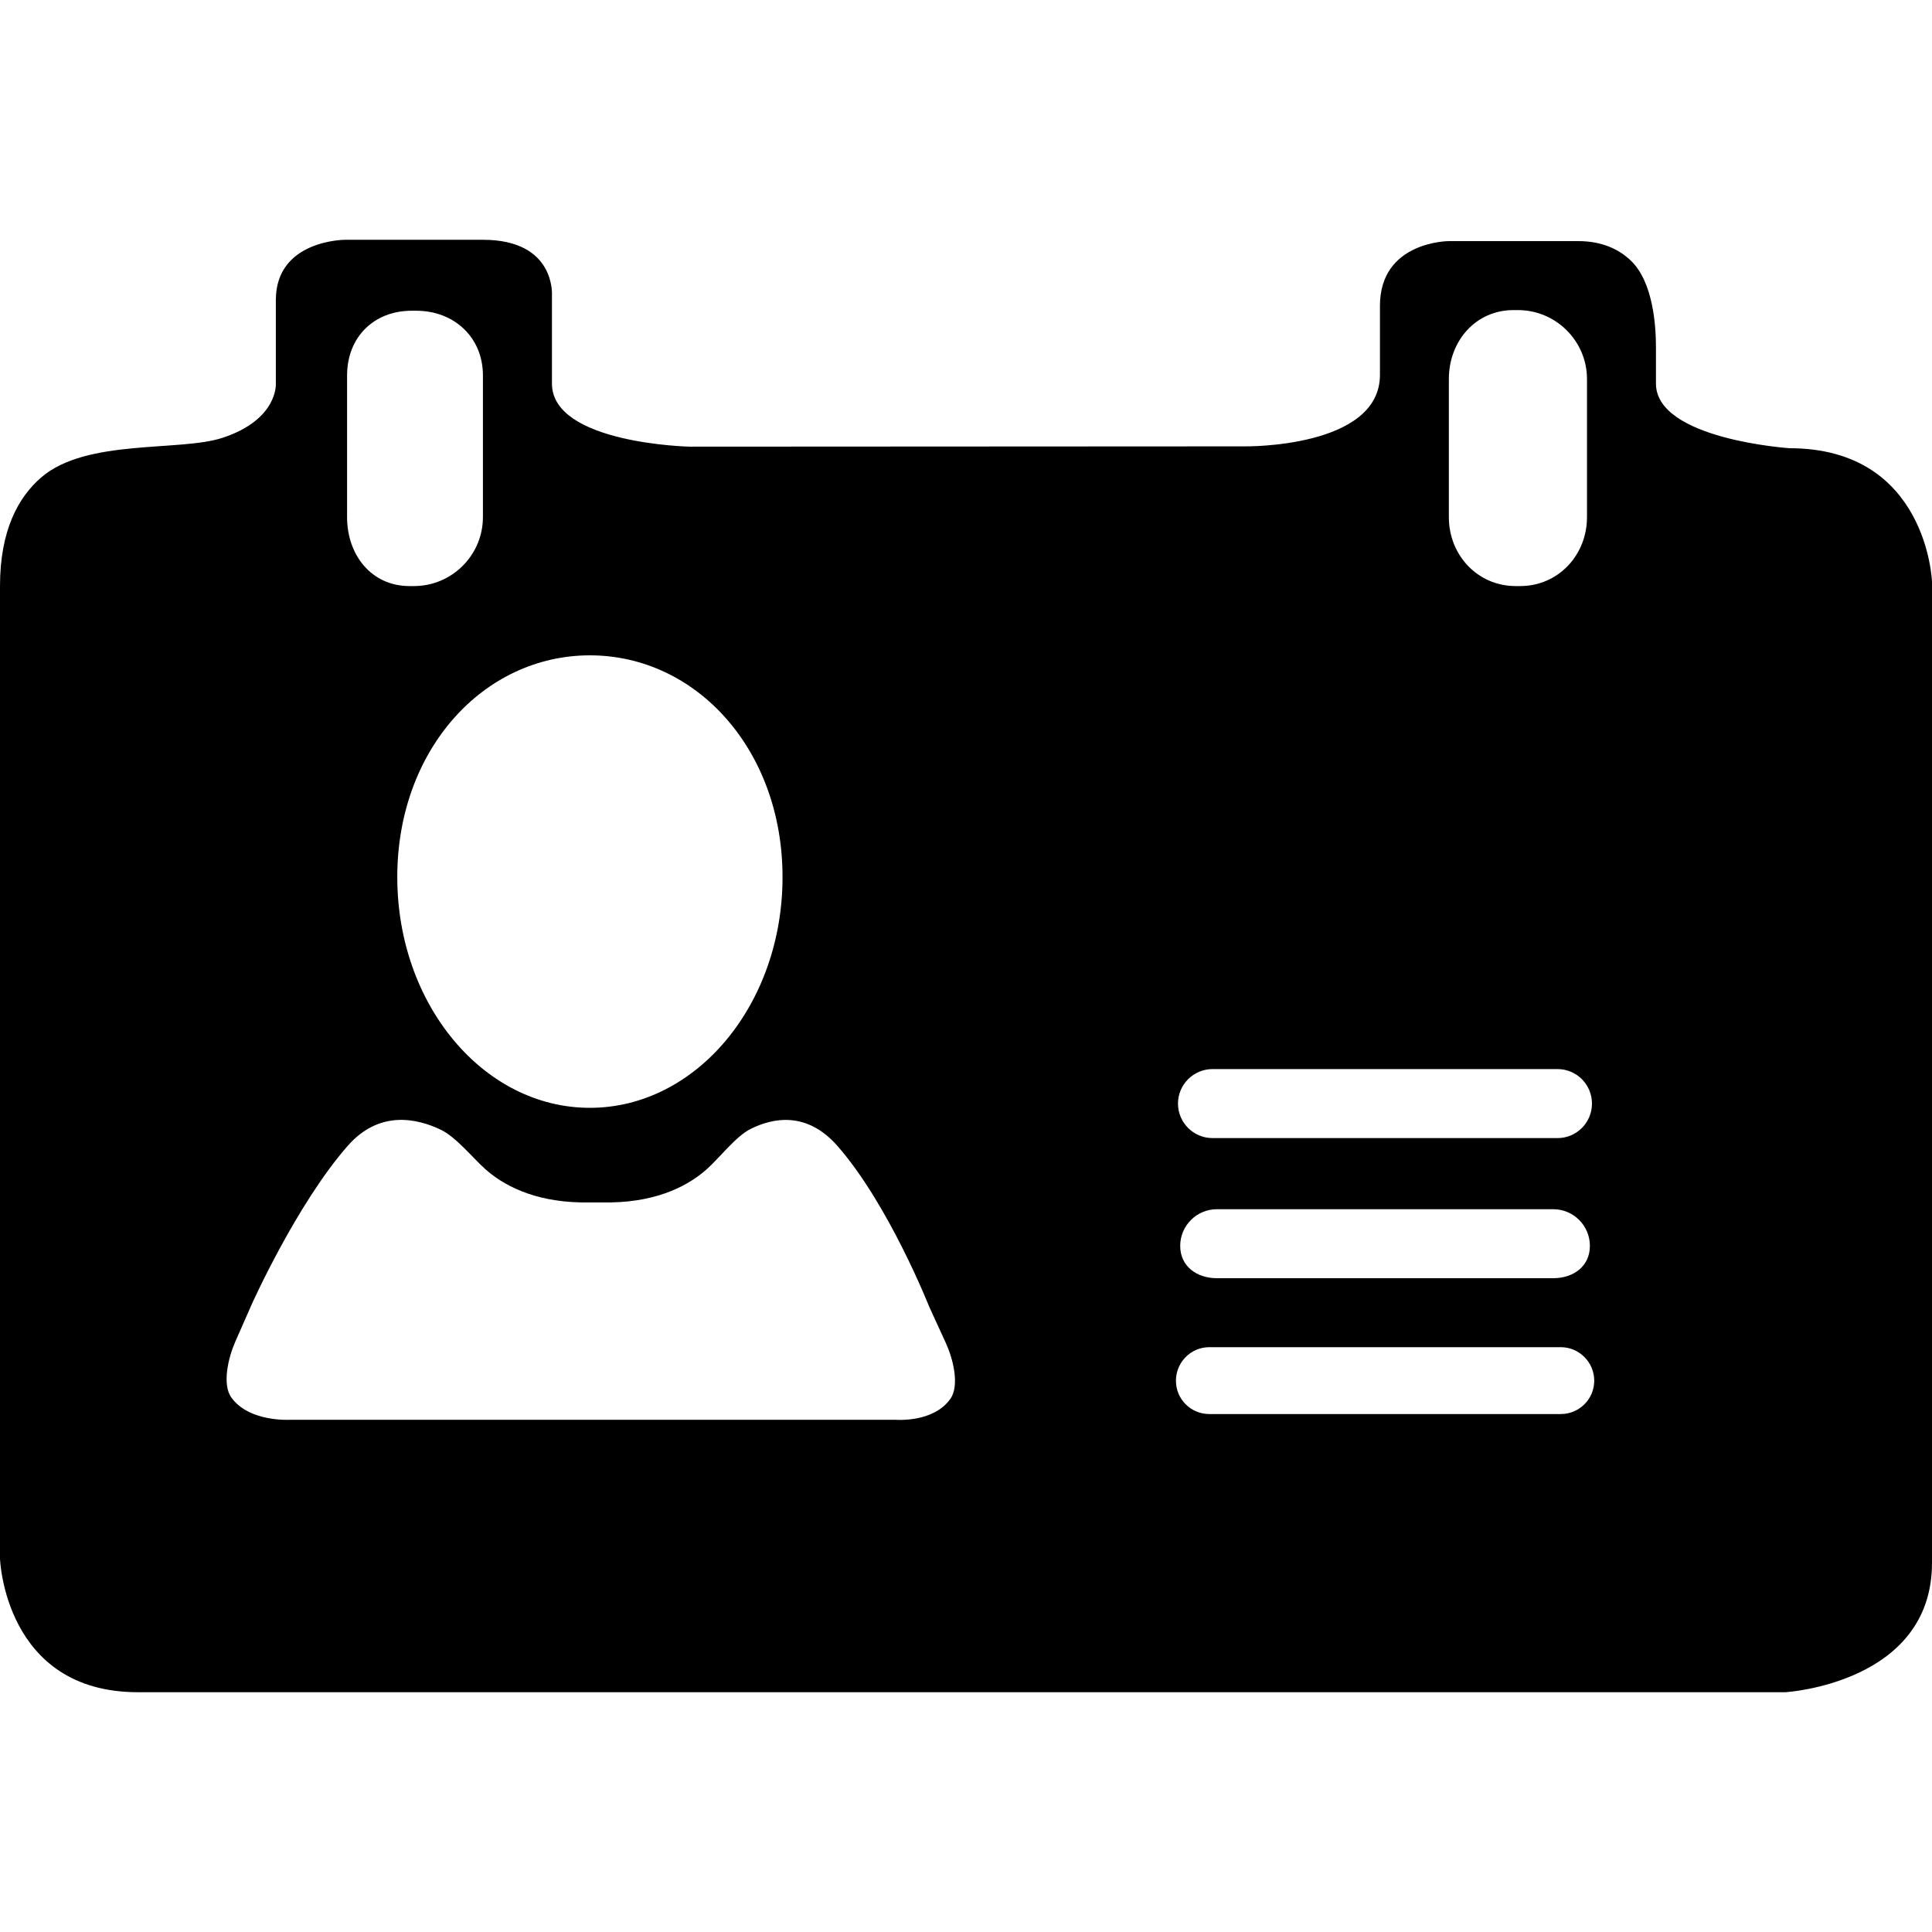
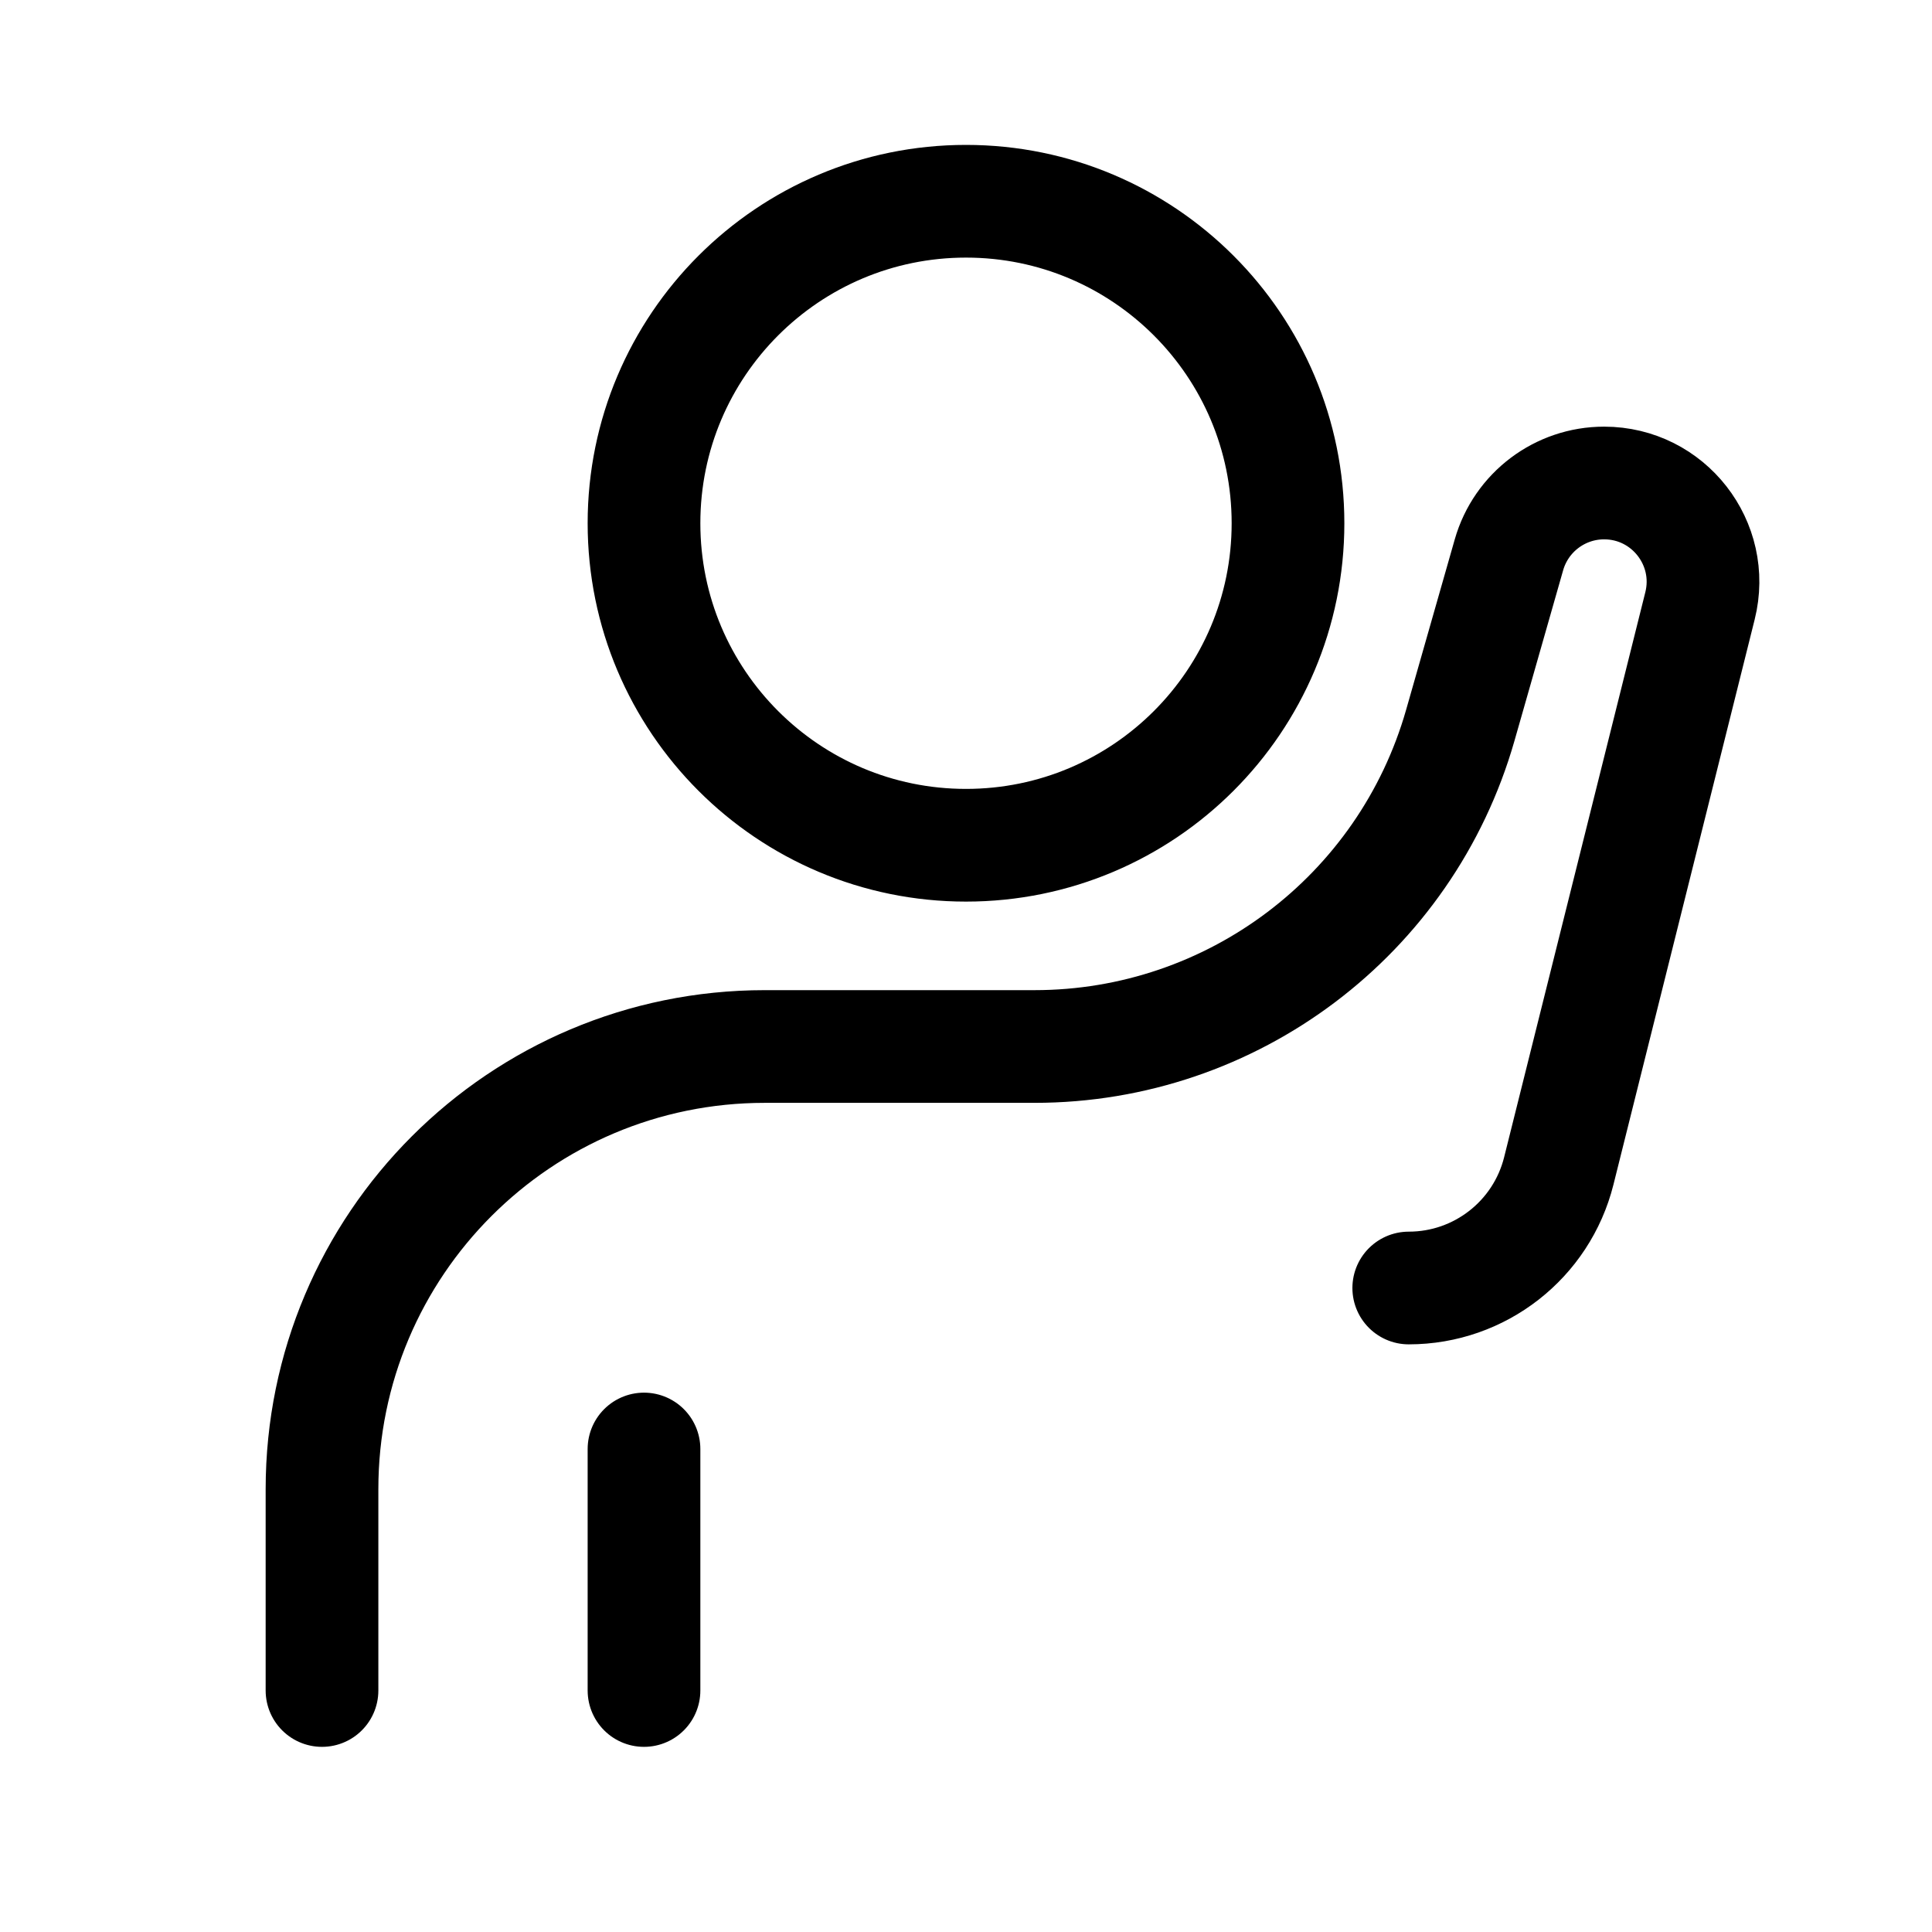
- <svg xmlns="http://www.w3.org/2000/svg" version="1.1" id="Capa_1" viewBox="0 0 293.709 293.709" xml:space="preserve">
-   <g>
-     <path style="currentColor" d="M251.742,58.307c0,0,0-2.502,0-5.58s-0.386-9.894-3.878-13.168c-1.757-1.648-4.297-2.904-7.93-2.904   h-19.668c0,0-10.481,0-10.481,9.834V56.98c0,11.166-20.511,10.878-20.511,10.878l-84.469,0.044c0,0-20.897-0.462-20.897-9.589   V44.954c0,0,0.658-8.501-10.492-8.501H52.449c0,0-10.514,0-10.514,9.159v12.706c0,0,0.375,5.461-8.126,8.246   c-6.478,2.121-20.641,0.109-27.489,5.972C2.768,75.57,0,80.65,0,89.097v147.839c0,0,0.647,20.32,20.973,20.32h250.436   c0,0,22.3-1.305,22.3-19.662V88.45c0,0-0.68-20.309-21.647-20.309C272.062,68.135,251.742,66.803,251.742,58.307z M220.26,57.627   c0-5.776,4.068-10.487,9.834-10.487h0.658c5.798,0,10.508,4.71,10.508,10.487v20.989c0,5.776-4.373,10.481-10.171,10.481h-0.658   c-5.798,0-10.171-4.699-10.171-10.481V57.627z M184.335,162.525h52.449c2.888,0,5.232,2.339,5.232,5.254   c0,2.888-2.344,5.238-5.232,5.238h-52.449c-2.888,0-5.254-2.35-5.254-5.238C179.081,164.863,181.447,162.525,184.335,162.525z    M241.701,189.405c0,3.089-2.491,4.911-5.564,4.911h-51.144c-3.073,0-5.575-1.822-5.575-4.911c0-3.073,2.497-5.575,5.575-5.575   h51.144C239.21,183.829,241.701,186.331,241.701,189.405z M89.674,99.627c16.176,0,29.289,14.354,29.289,33.711   c0,19.363-13.114,35.077-29.289,35.077s-29.278-15.713-29.278-35.077C60.395,113.981,73.498,99.627,89.674,99.627z M52.764,57.072   c0-5.776,4.036-9.834,9.834-9.834h0.658c5.798,0,10.16,4.052,10.16,9.834v21.544c0,5.776-4.71,10.481-10.481,10.481H62.25   c-5.765,0-9.486-4.699-9.486-10.481C52.764,78.616,52.764,57.072,52.764,57.072z M144.489,212.64   c-2.567,3.688-8.322,3.198-8.322,3.198H44.133c0,0-6.211,0.408-8.947-3.361c-1.474-2.034-0.451-6.162,0.566-8.469l2.48-5.64   c0,0,6.842-15.306,14.637-24.182c4.786-5.439,10.481-4.199,14.163-2.431c2.268,1.088,4.835,4.264,6.706,5.945   c2.584,2.317,7.141,4.95,14.598,5.096h4.574c7.452-0.141,12.009-2.779,14.588-5.096c1.876-1.681,4.368-4.95,6.614-6.075   c3.383-1.692,8.523-2.73,13.184,2.567c7.8,8.877,13.968,24.465,13.968,24.465l2.535,5.532   C144.848,206.467,145.925,210.573,144.489,212.64z M237.285,214.968h-53.439c-2.807,0-5.075-2.252-5.075-5.069   c0-2.812,2.268-5.096,5.075-5.096h53.439c2.779,0,5.075,2.284,5.075,5.096C242.359,212.716,240.064,214.968,237.285,214.968z" />
-   </g>
+ <svg xmlns="http://www.w3.org/2000/svg" viewBox="0 0 24 24" fill="none">
+   <path d="M4 21V18.5C4 15.462 6.462 13 9.5 13H12.851C15.307 13 17.465 11.372 18.14 9.011L18.745 6.891C18.896 6.364 19.378 6 19.927 6C20.726 6 21.312 6.751 21.118 7.526L19.364 14.545C19.15 15.4 18.382 16 17.5 16M8 21V18M16 6.5C16 8.709 14.209 10.5 12 10.5C9.791 10.5 8 8.709 8 6.5C8 4.291 9.791 2.5 12 2.5C14.209 2.5 16 4.291 16 6.5Z" stroke="currentColor" stroke-linecap="round" stroke-width="1.4" />
</svg>
